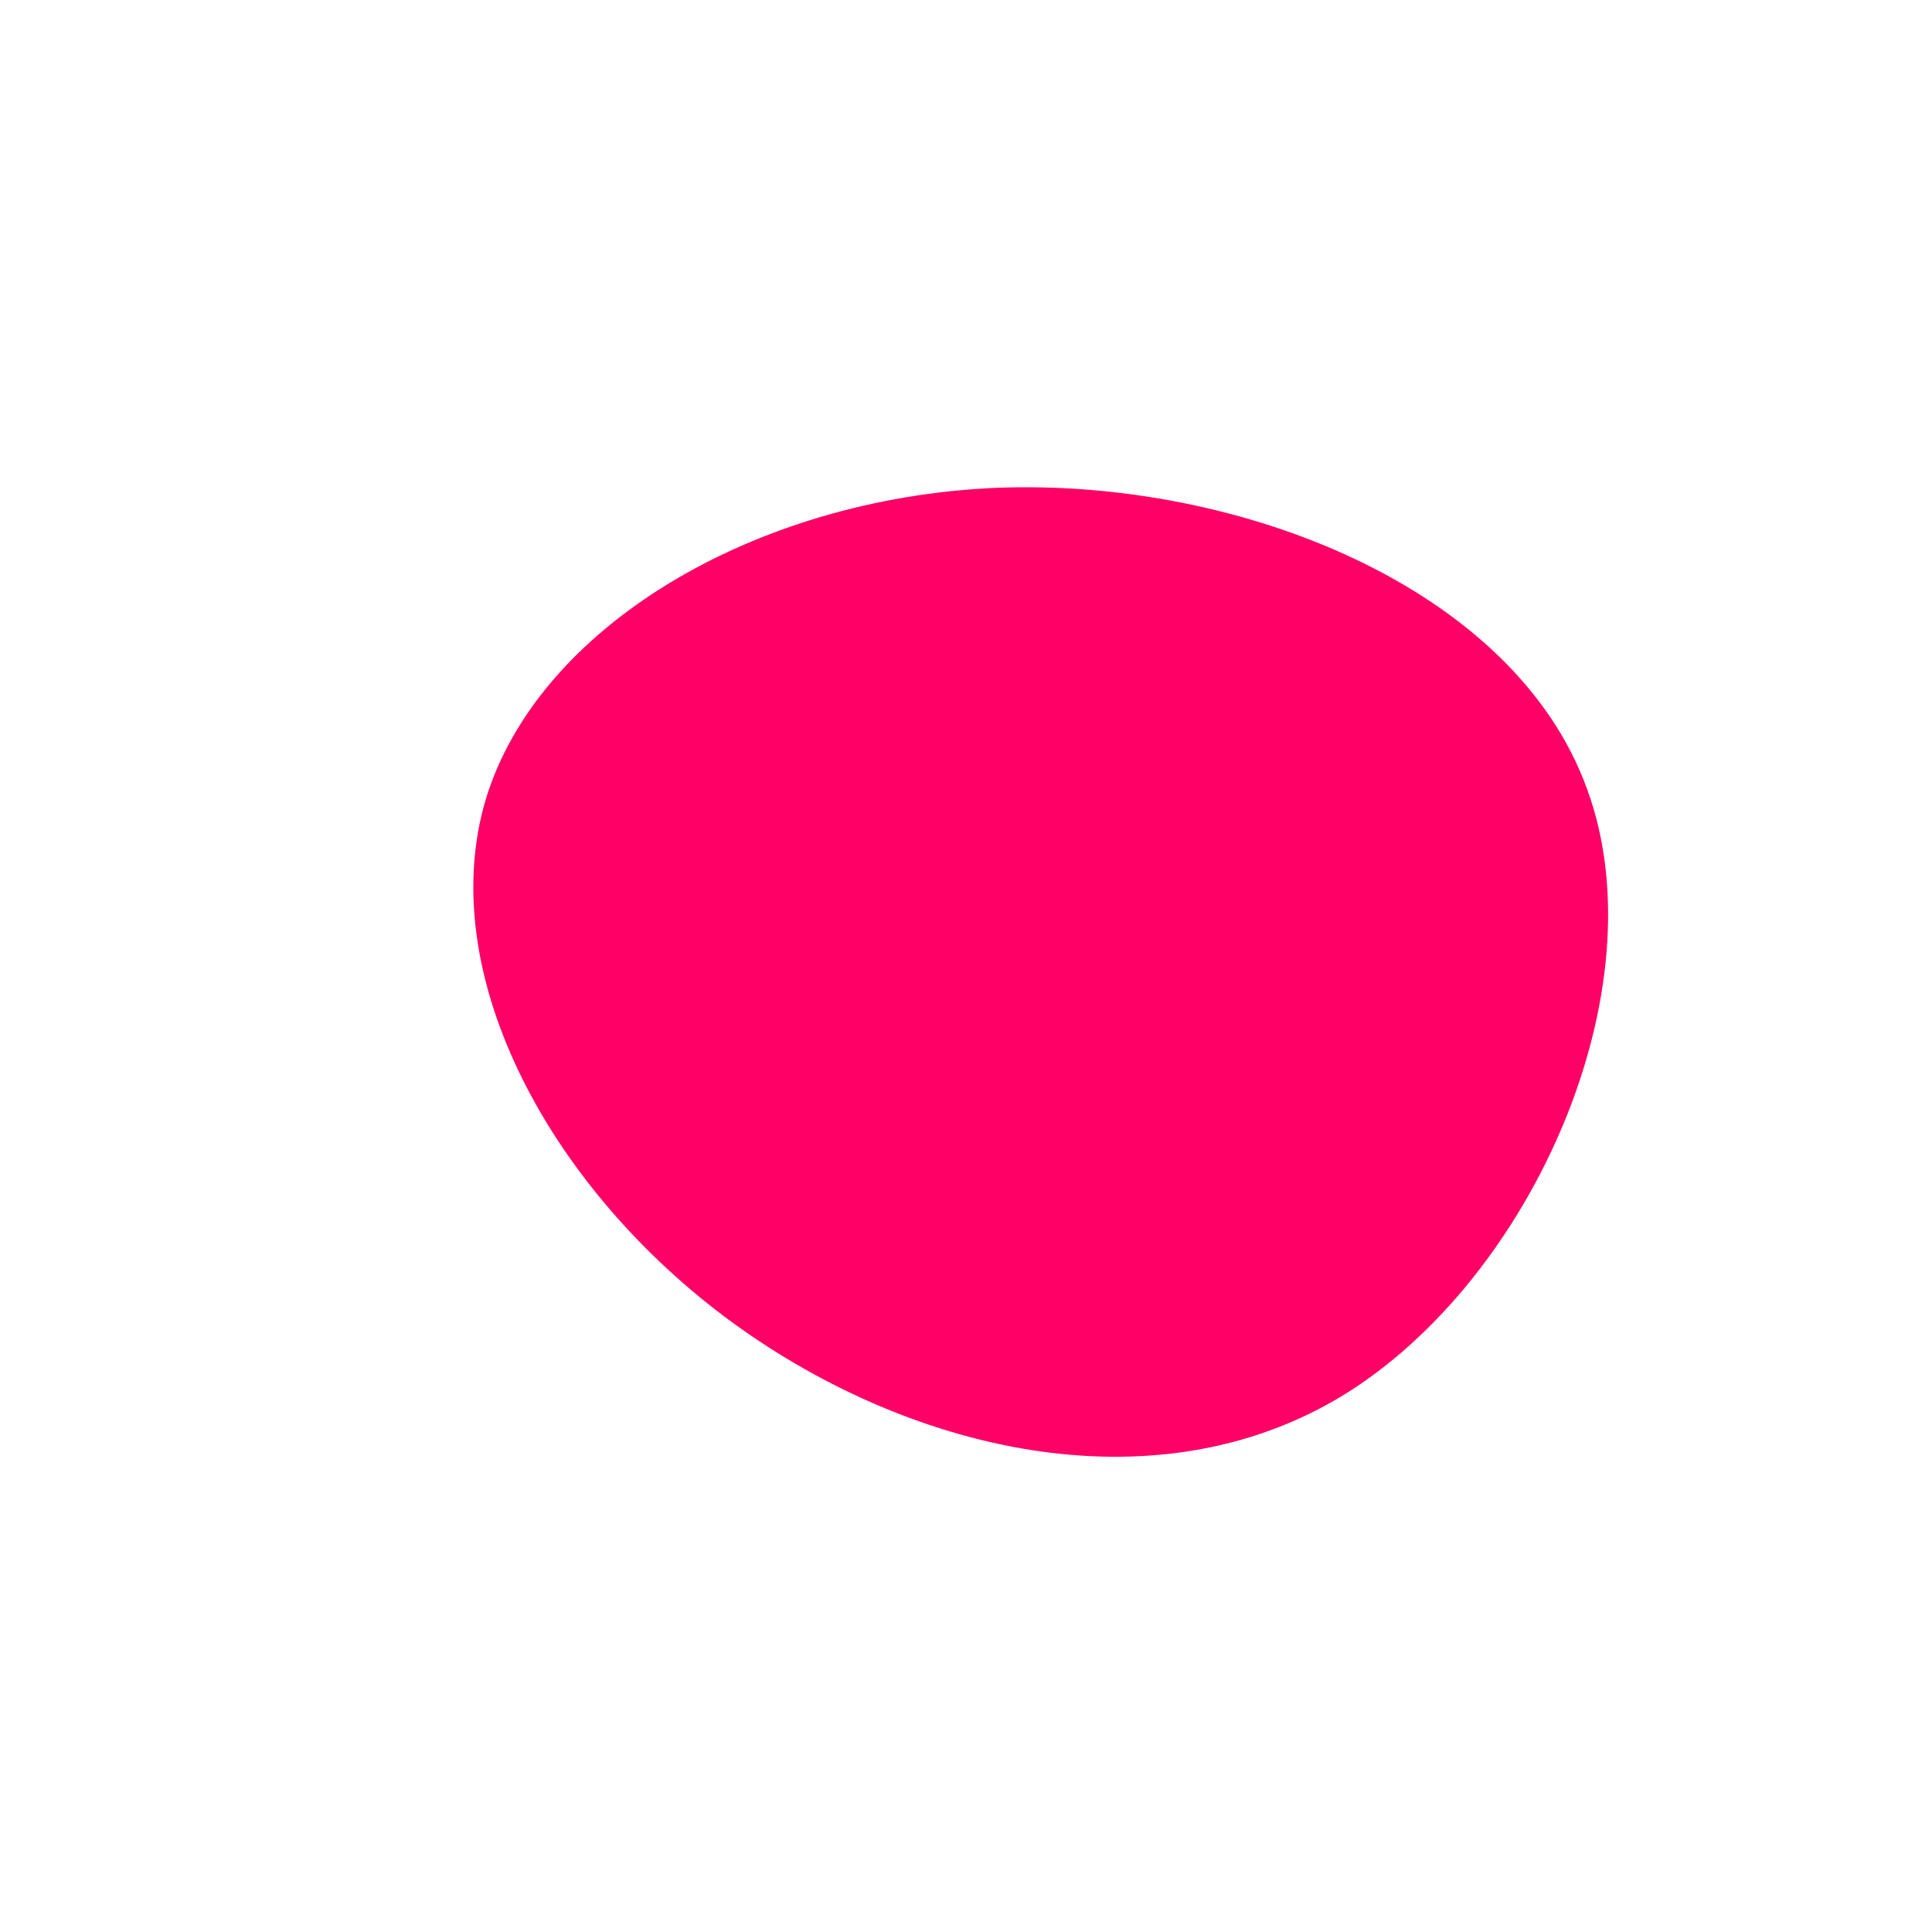
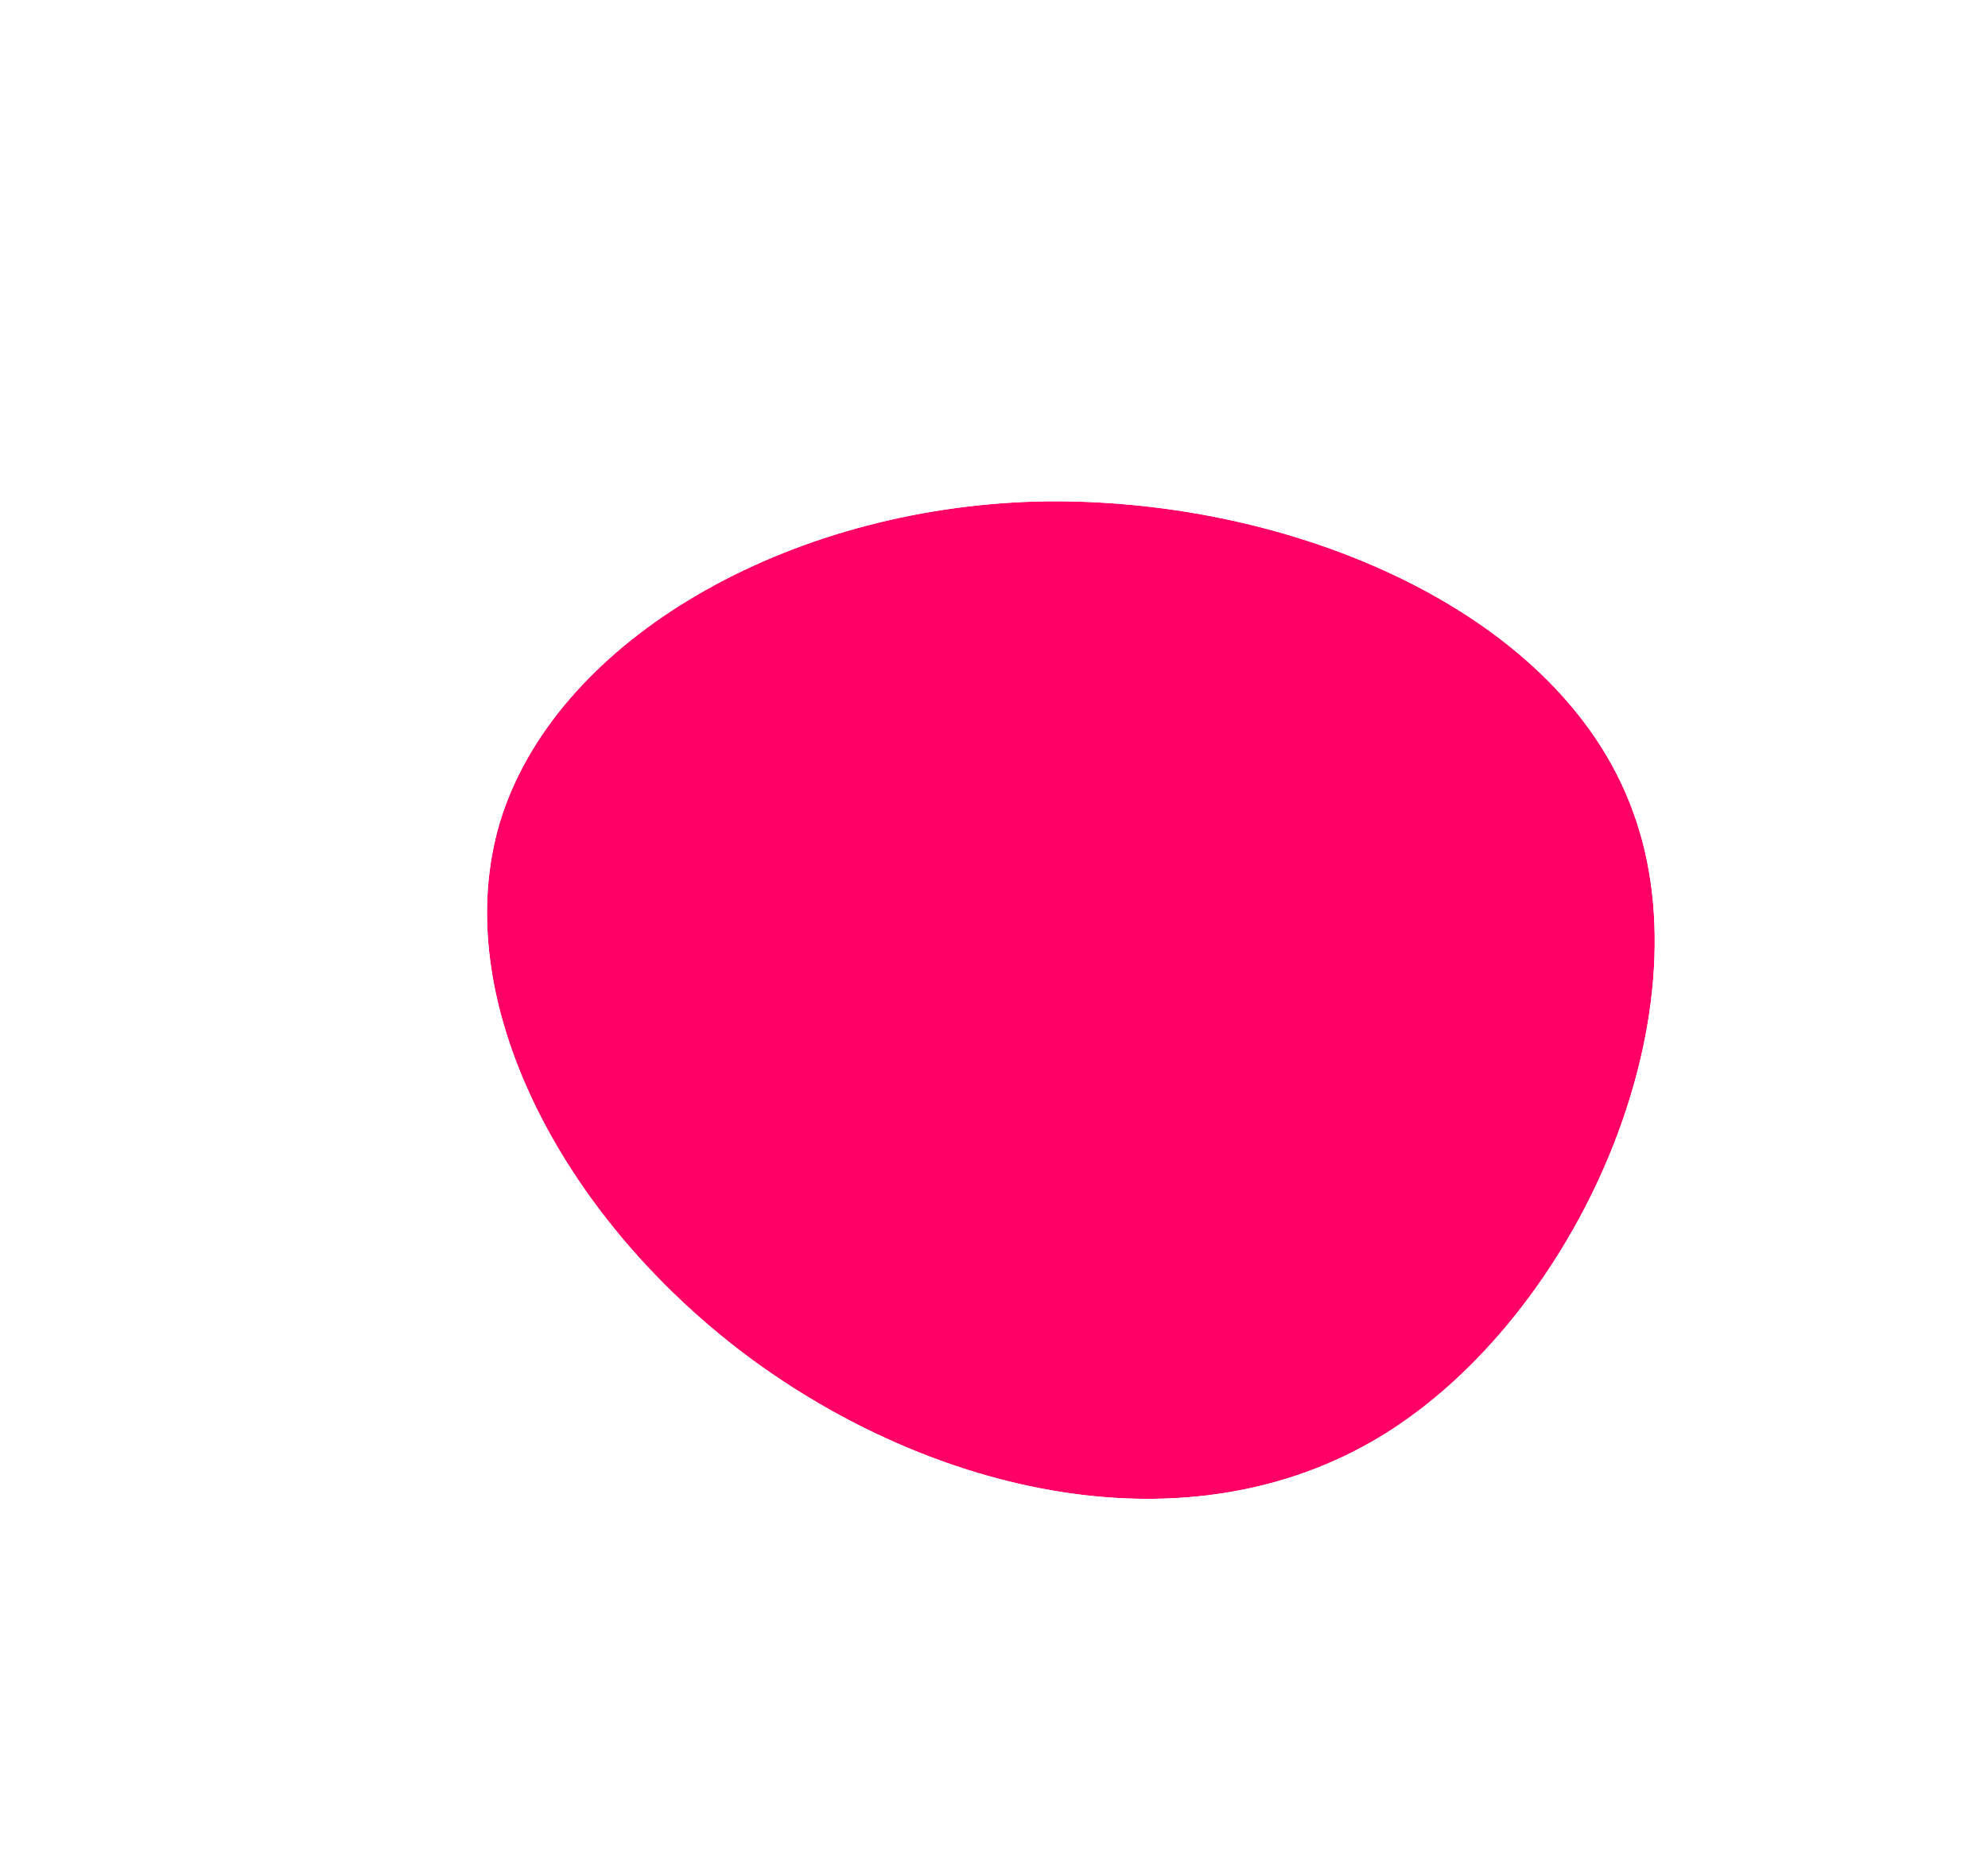
- <svg xmlns="http://www.w3.org/2000/svg" viewBox="0 0 200 200">
-   <path fill="#FF0066" d="M64.3,-18.3C71.9,2.4,58.6,32.4,39.1,44.4C19.5,56.4,-6.3,50.3,-25,36.3C-43.6,22.3,-55,0.4,-49.7,-17.3C-44.3,-35,-22.1,-48.4,3.1,-49.5C28.4,-50.5,56.8,-39.1,64.3,-18.3Z" transform="translate(100 100)" />
+ <svg xmlns="http://www.w3.org/2000/svg" viewBox="0 0 200 187">
+   <mask id="mask0" mask-type="alpha">
+     <path fill="#FF0066" d="M64.3,-18.3C71.9,2.4,58.6,32.4,39.1,44.4C19.5,56.4,-6.3,50.3,-25,36.3C-43.6,22.3,-55,0.4,-49.7,-17.3C-44.3,-35,-22.1,-48.4,3.1,-49.5C28.4,-50.5,56.8,-39.1,64.3,-18.3Z" transform="translate(100 100)" />
+   </mask>
+   <g mask="url(#mask0)">
+     <path fill="#FF0066" d="M64.3,-18.3C71.9,2.4,58.6,32.4,39.1,44.4C19.5,56.4,-6.3,50.3,-25,36.3C-43.6,22.3,-55,0.4,-49.7,-17.3C-44.3,-35,-22.1,-48.4,3.1,-49.5C28.4,-50.5,56.8,-39.1,64.3,-18.3Z" transform="translate(100 100)" />
+     <image x="25" y="18" href="" />
+   </g>
</svg>
